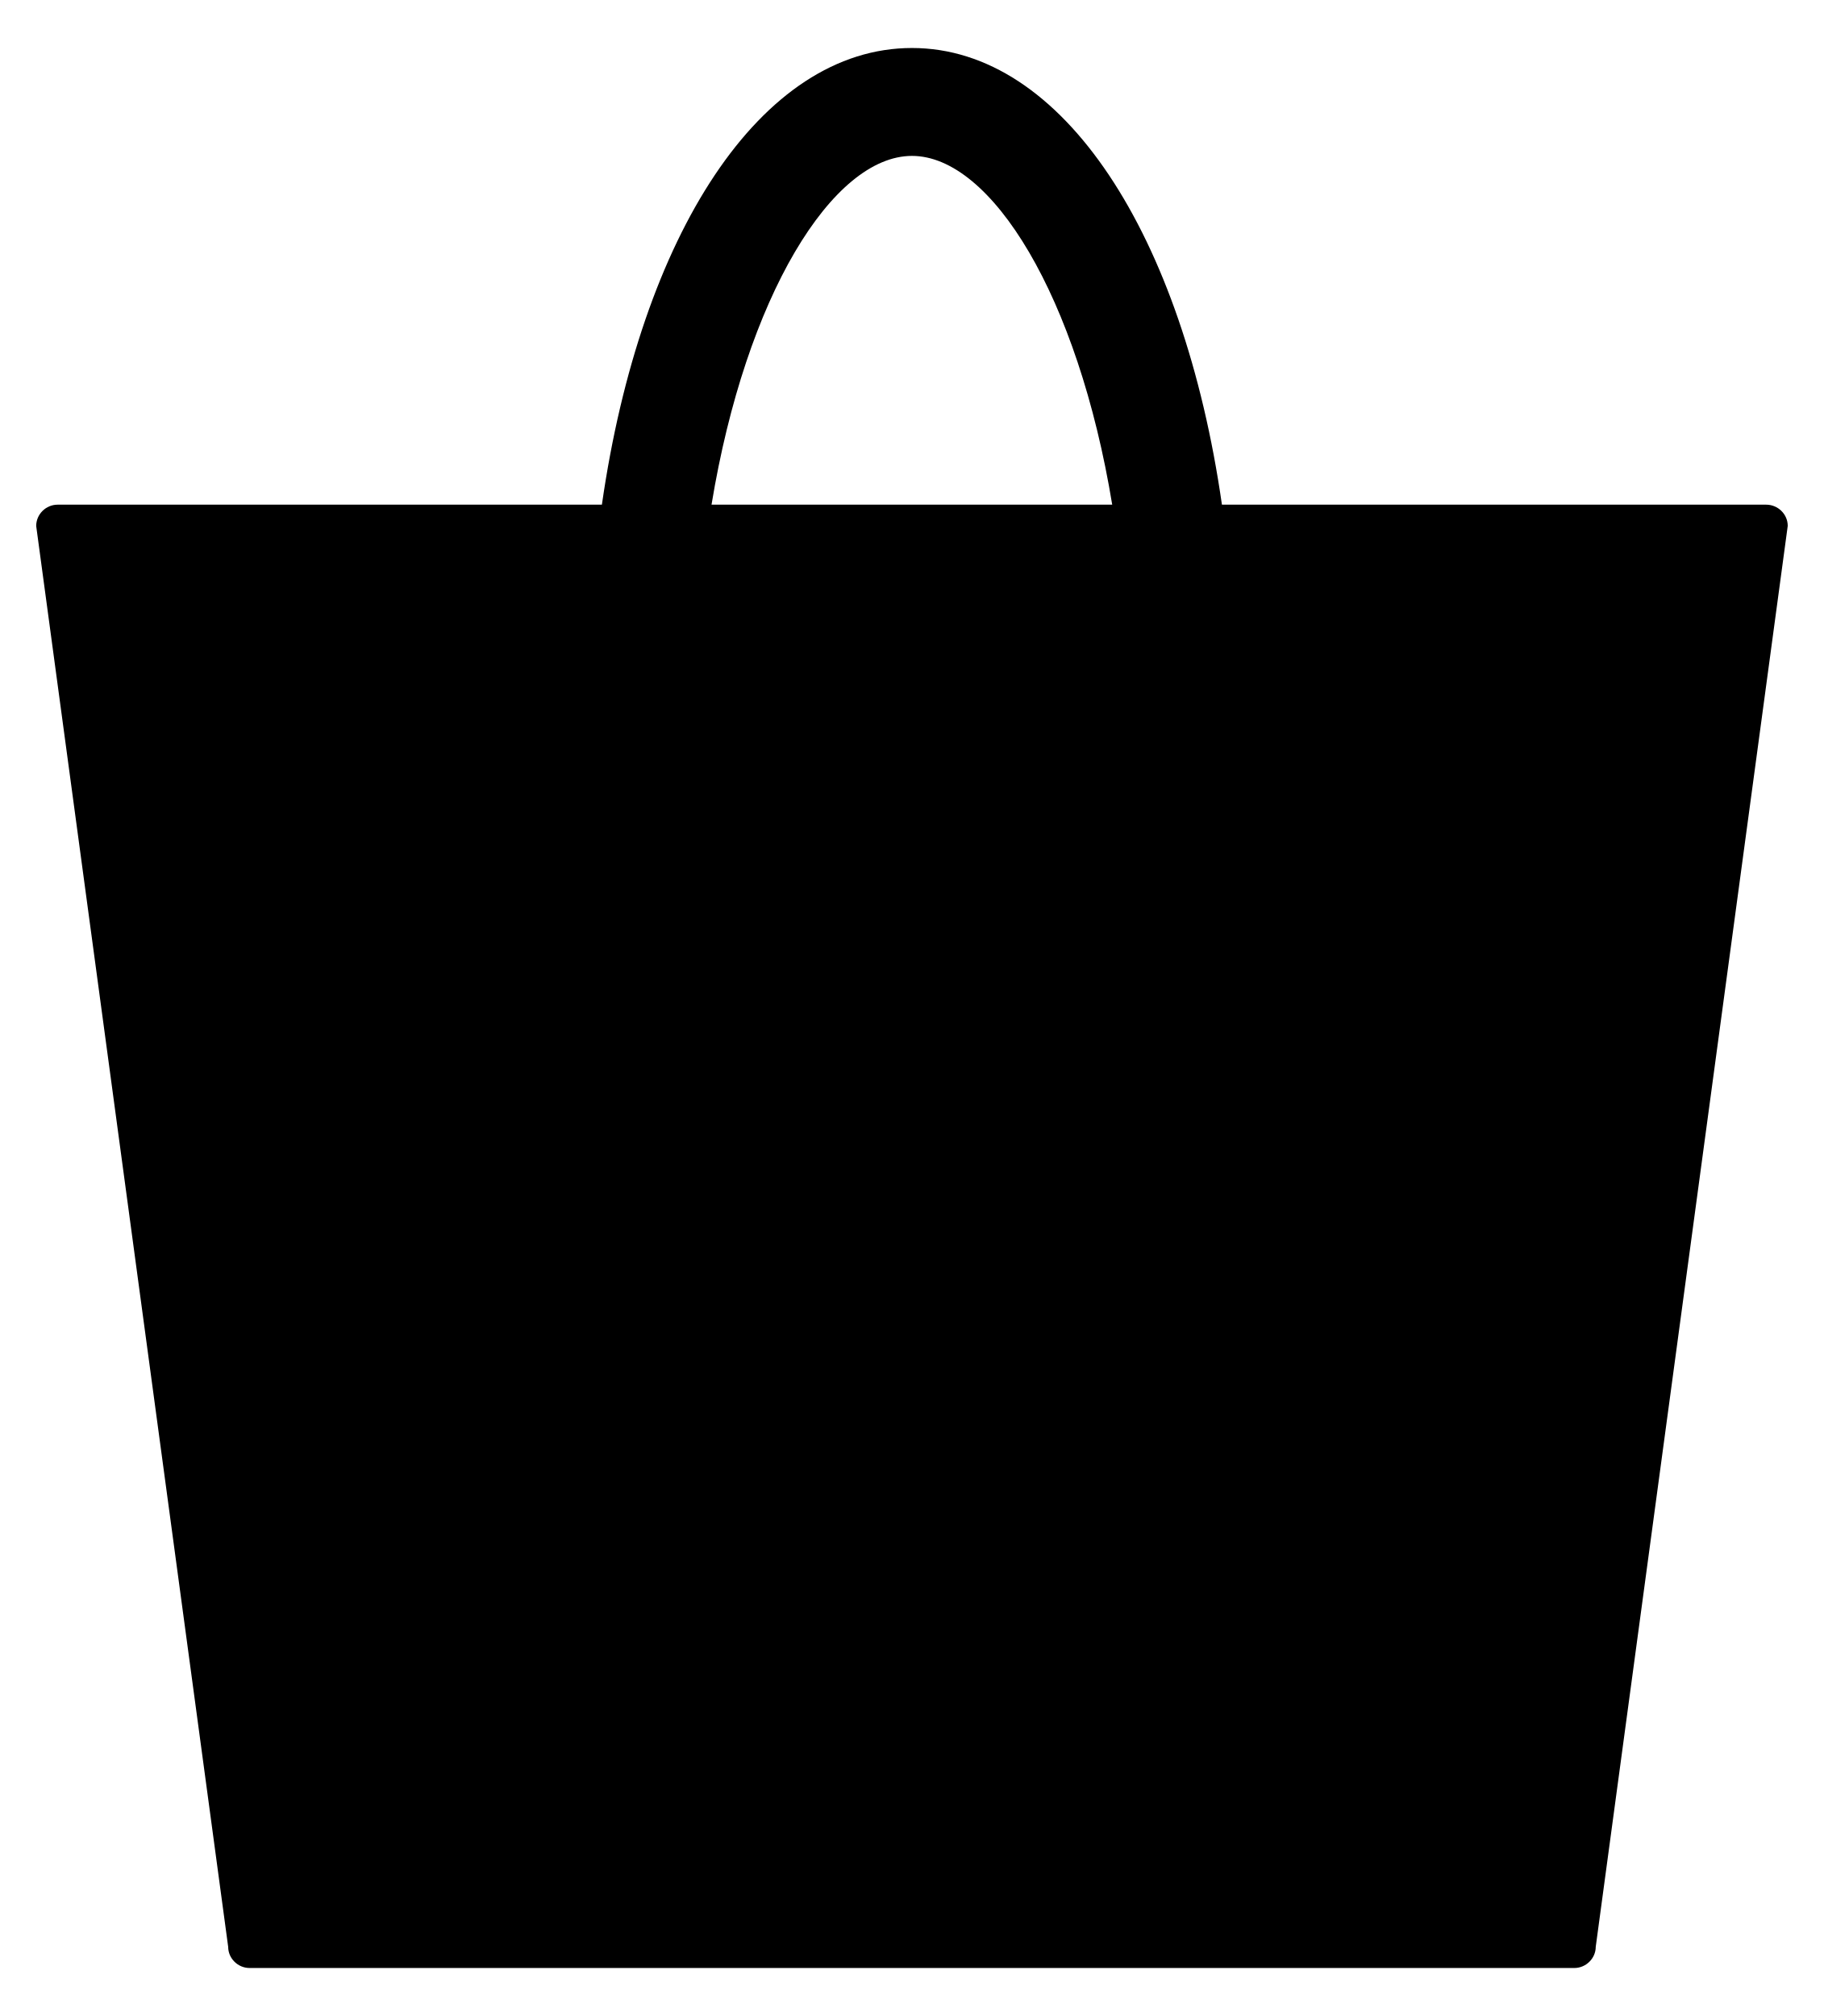
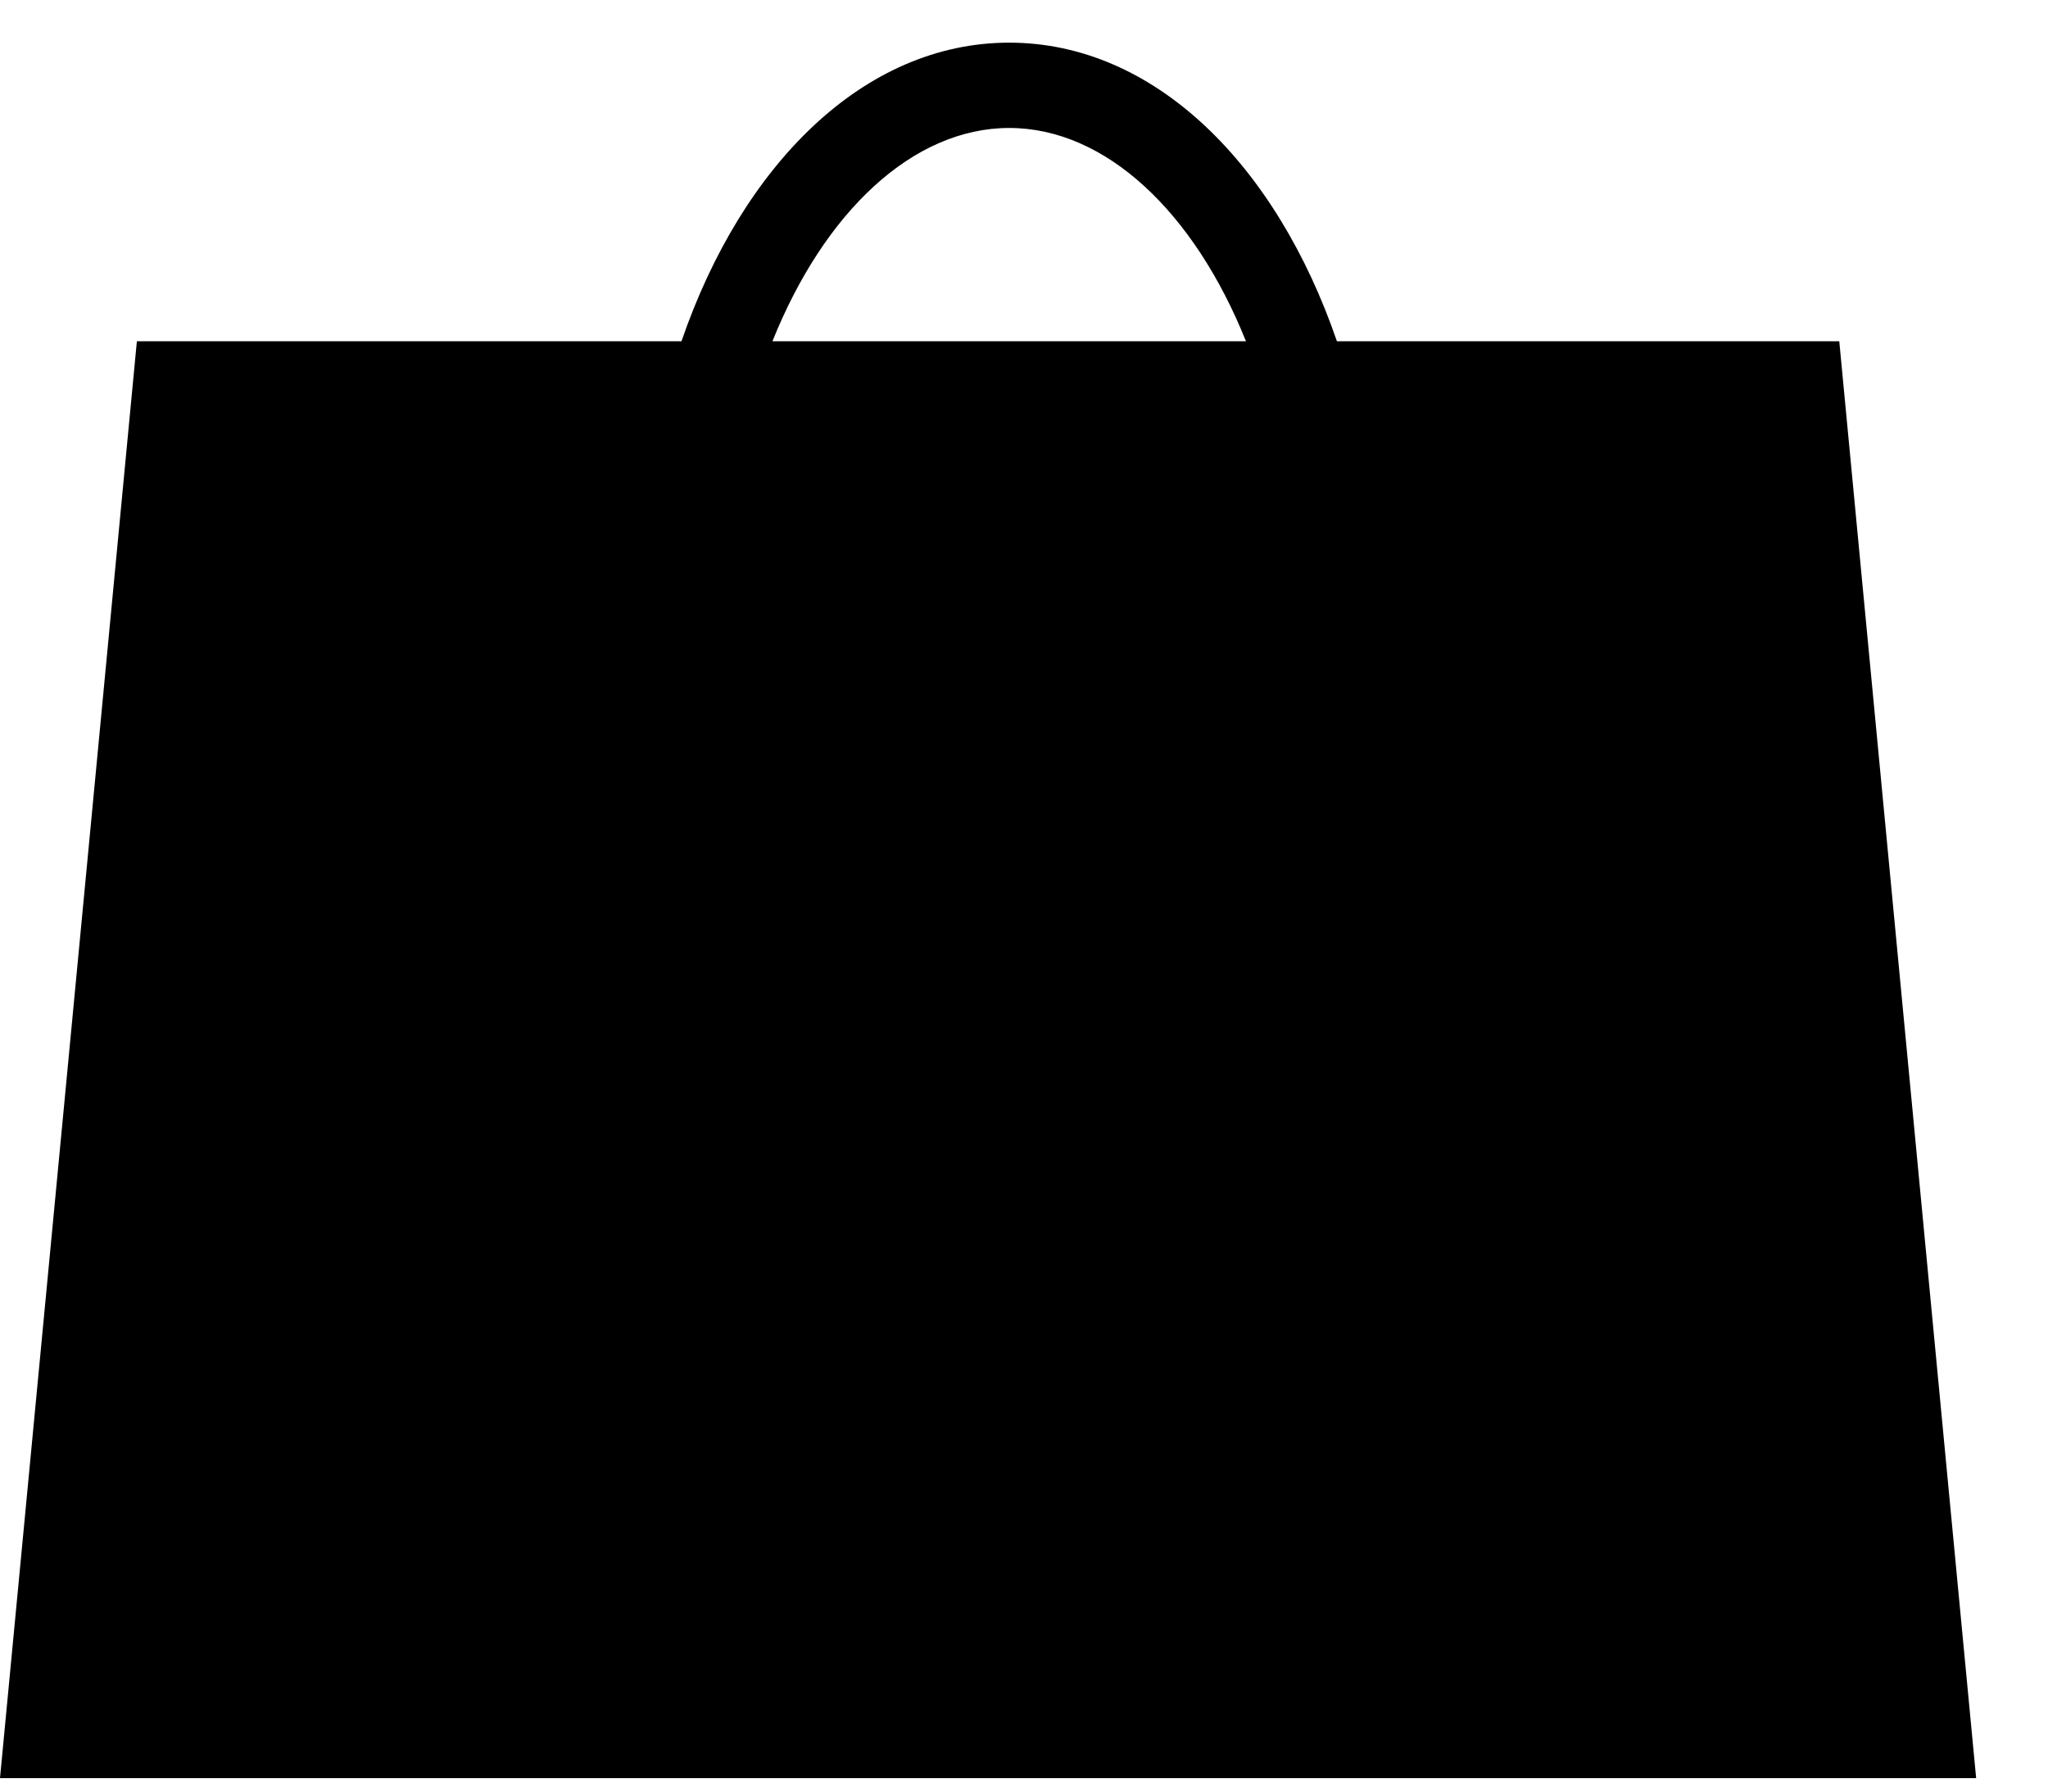
- <svg xmlns="http://www.w3.org/2000/svg" version="1.1" id="Ebene_1" x="0px" y="0px" width="19px" height="21px" viewBox="-2 0 19 21" enable-background="new -2 0 19 21" xml:space="preserve">
-   <path d="M16.399,5.257h-5.67C10.325,2.444,9.071,0.5,7.5,0.5c-1.574,0-2.826,1.943-3.23,4.757H-1.4c-0.122,0-0.223,0.1-0.223,0.222  l2,14.801C0.377,20.4,0.478,20.5,0.6,20.5H14.4c0.121,0,0.223-0.1,0.223-0.221l2-14.801C16.623,5.356,16.521,5.257,16.399,5.257z   M7.5,1.624c0.828,0,1.729,1.463,2.086,3.633H5.412C5.769,3.087,6.672,1.624,7.5,1.624z" />
+ <svg xmlns="http://www.w3.org/2000/svg" width="24px" height="21px" viewBox="0 0 24 21" version="1.1">
+   <defs />
+   <g id="icon" stroke="none" stroke-width="1" fill="none" fill-rule="evenodd">
+     <g id="bag" fill="#000000">
+       <path d="M15.667,4 L21.554,4 L23.158,20.842 L-1.59872116e-14,20.842 L1.604,4 L7.986,4 C8.698,1.929 10.124,0.5 11.827,0.5 C13.529,0.5 14.956,1.929 15.667,4 Z M14.601,4 L9.052,4 C9.658,2.487 10.696,1.5 11.827,1.5 C12.957,1.5 13.995,2.487 14.601,4 Z" id="Combined-Shape" />
+     </g>
+   </g>
</svg>
